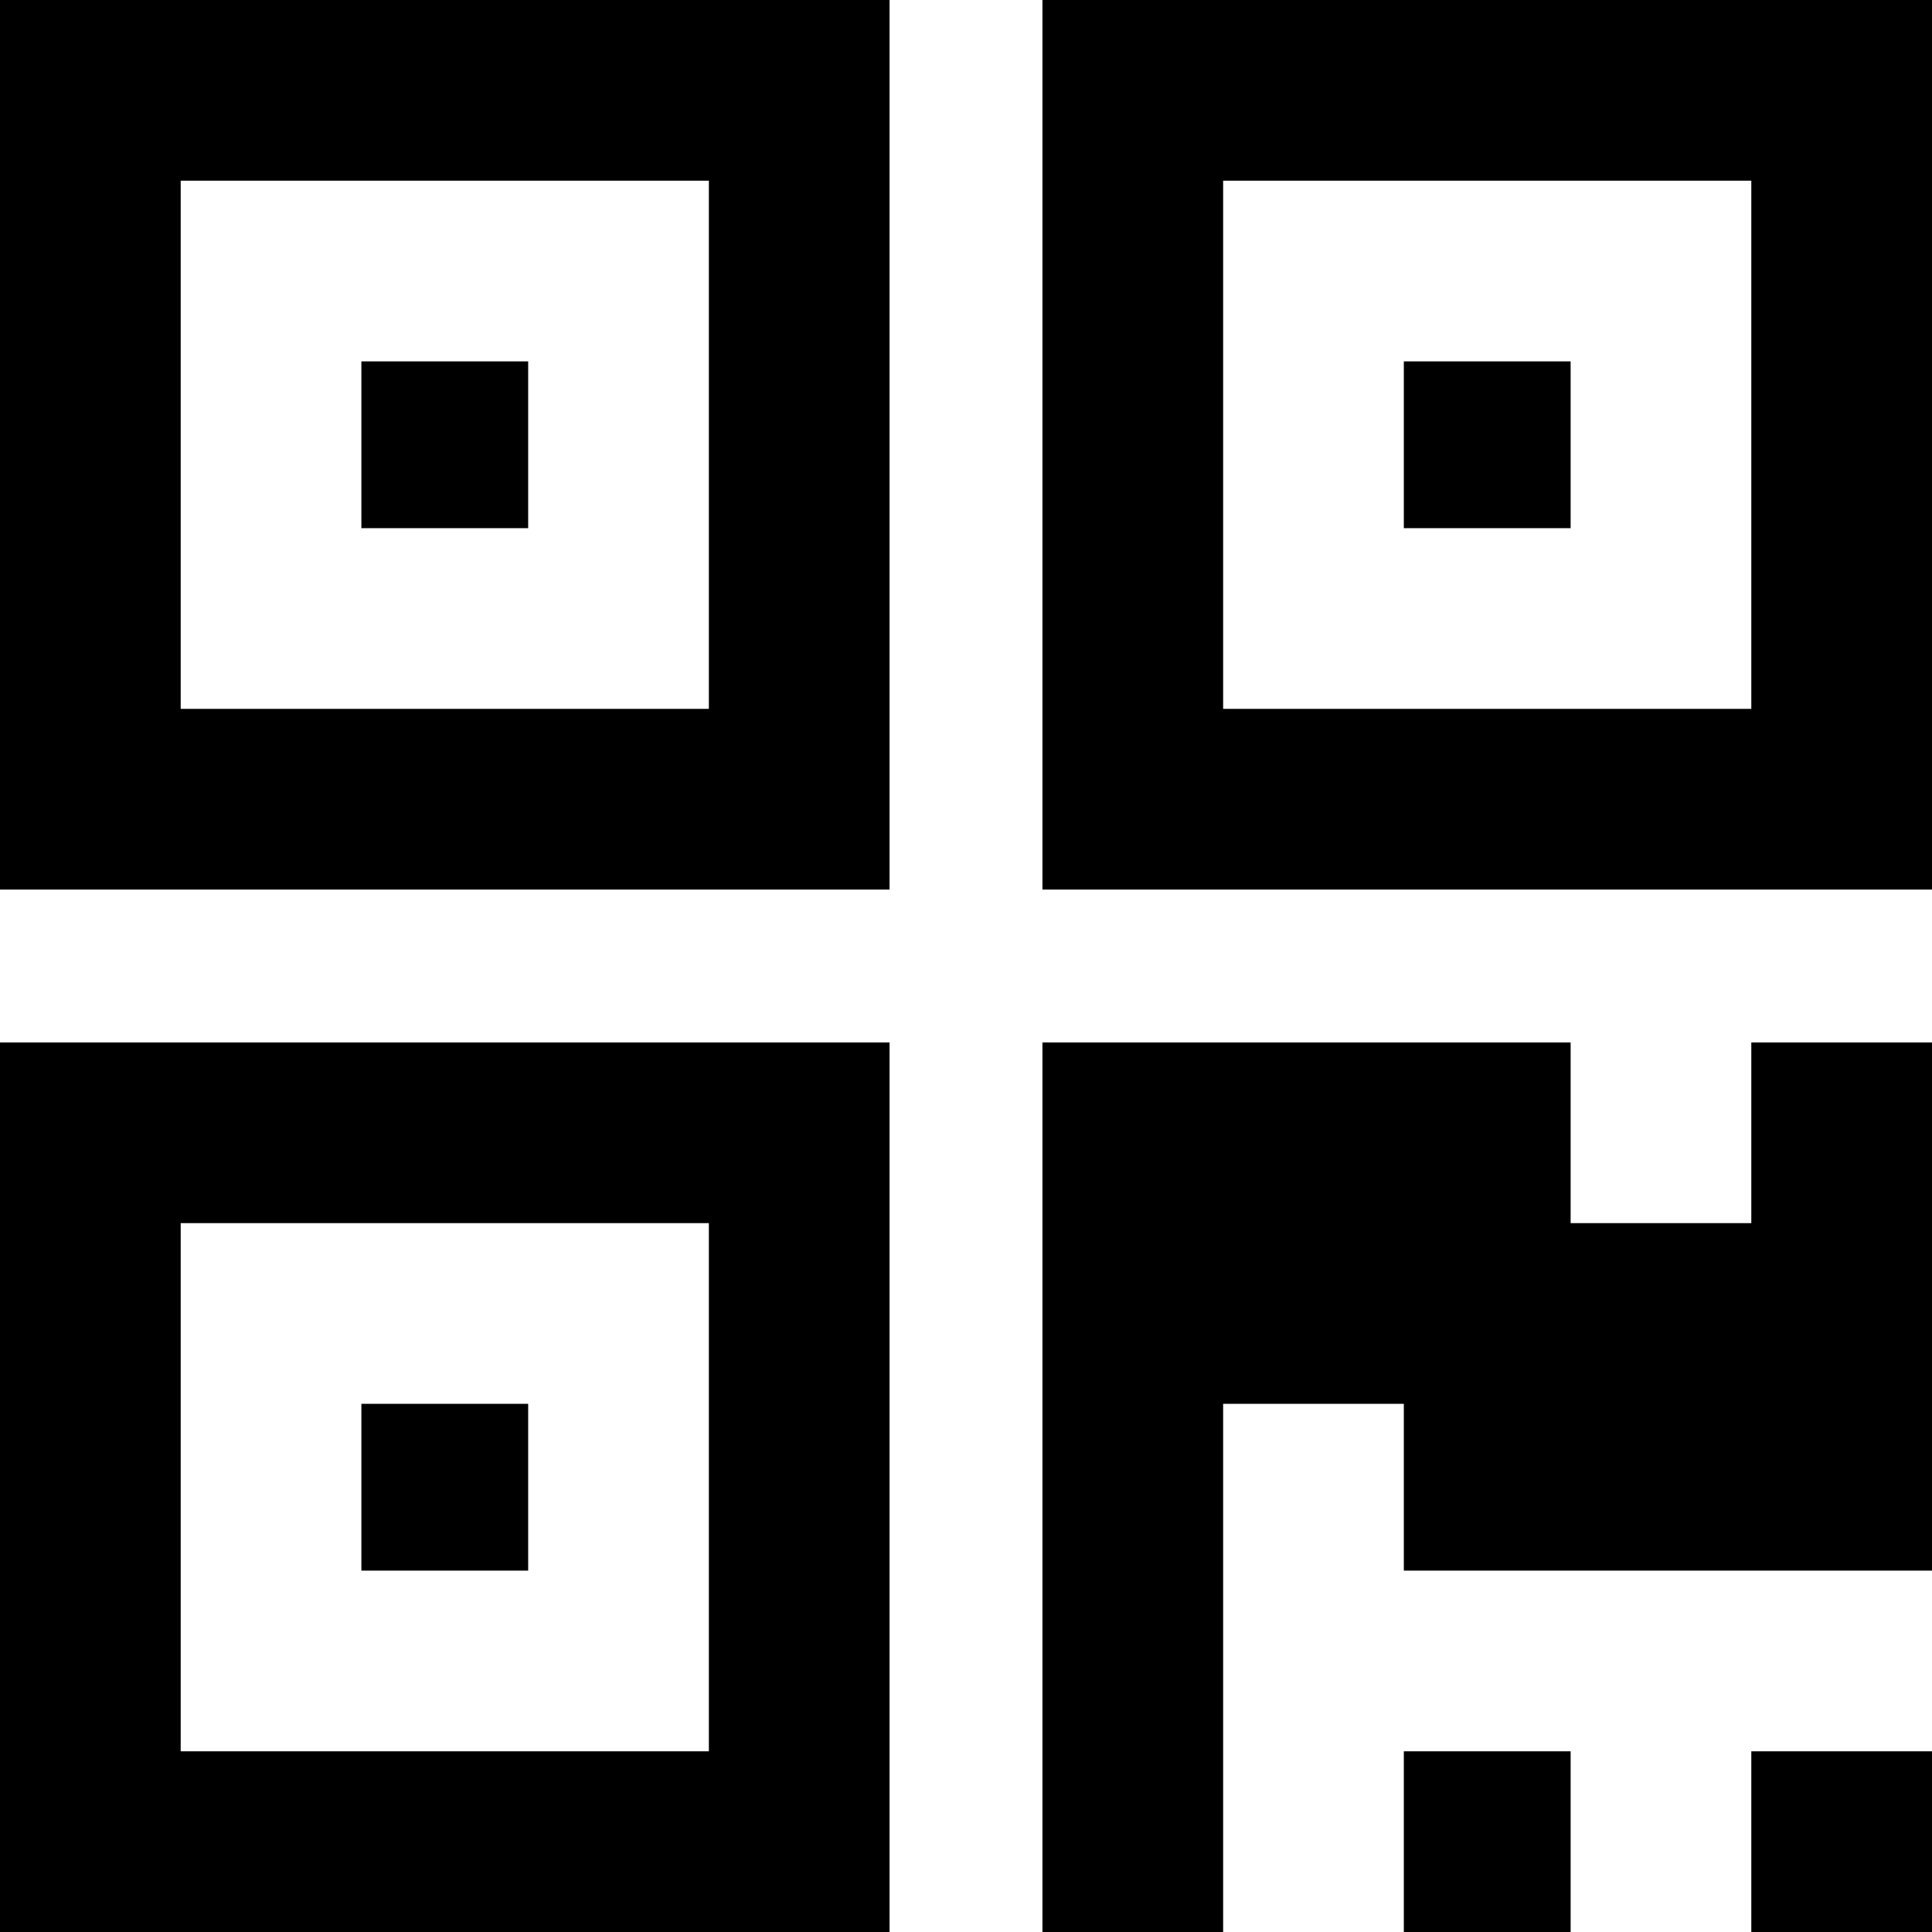
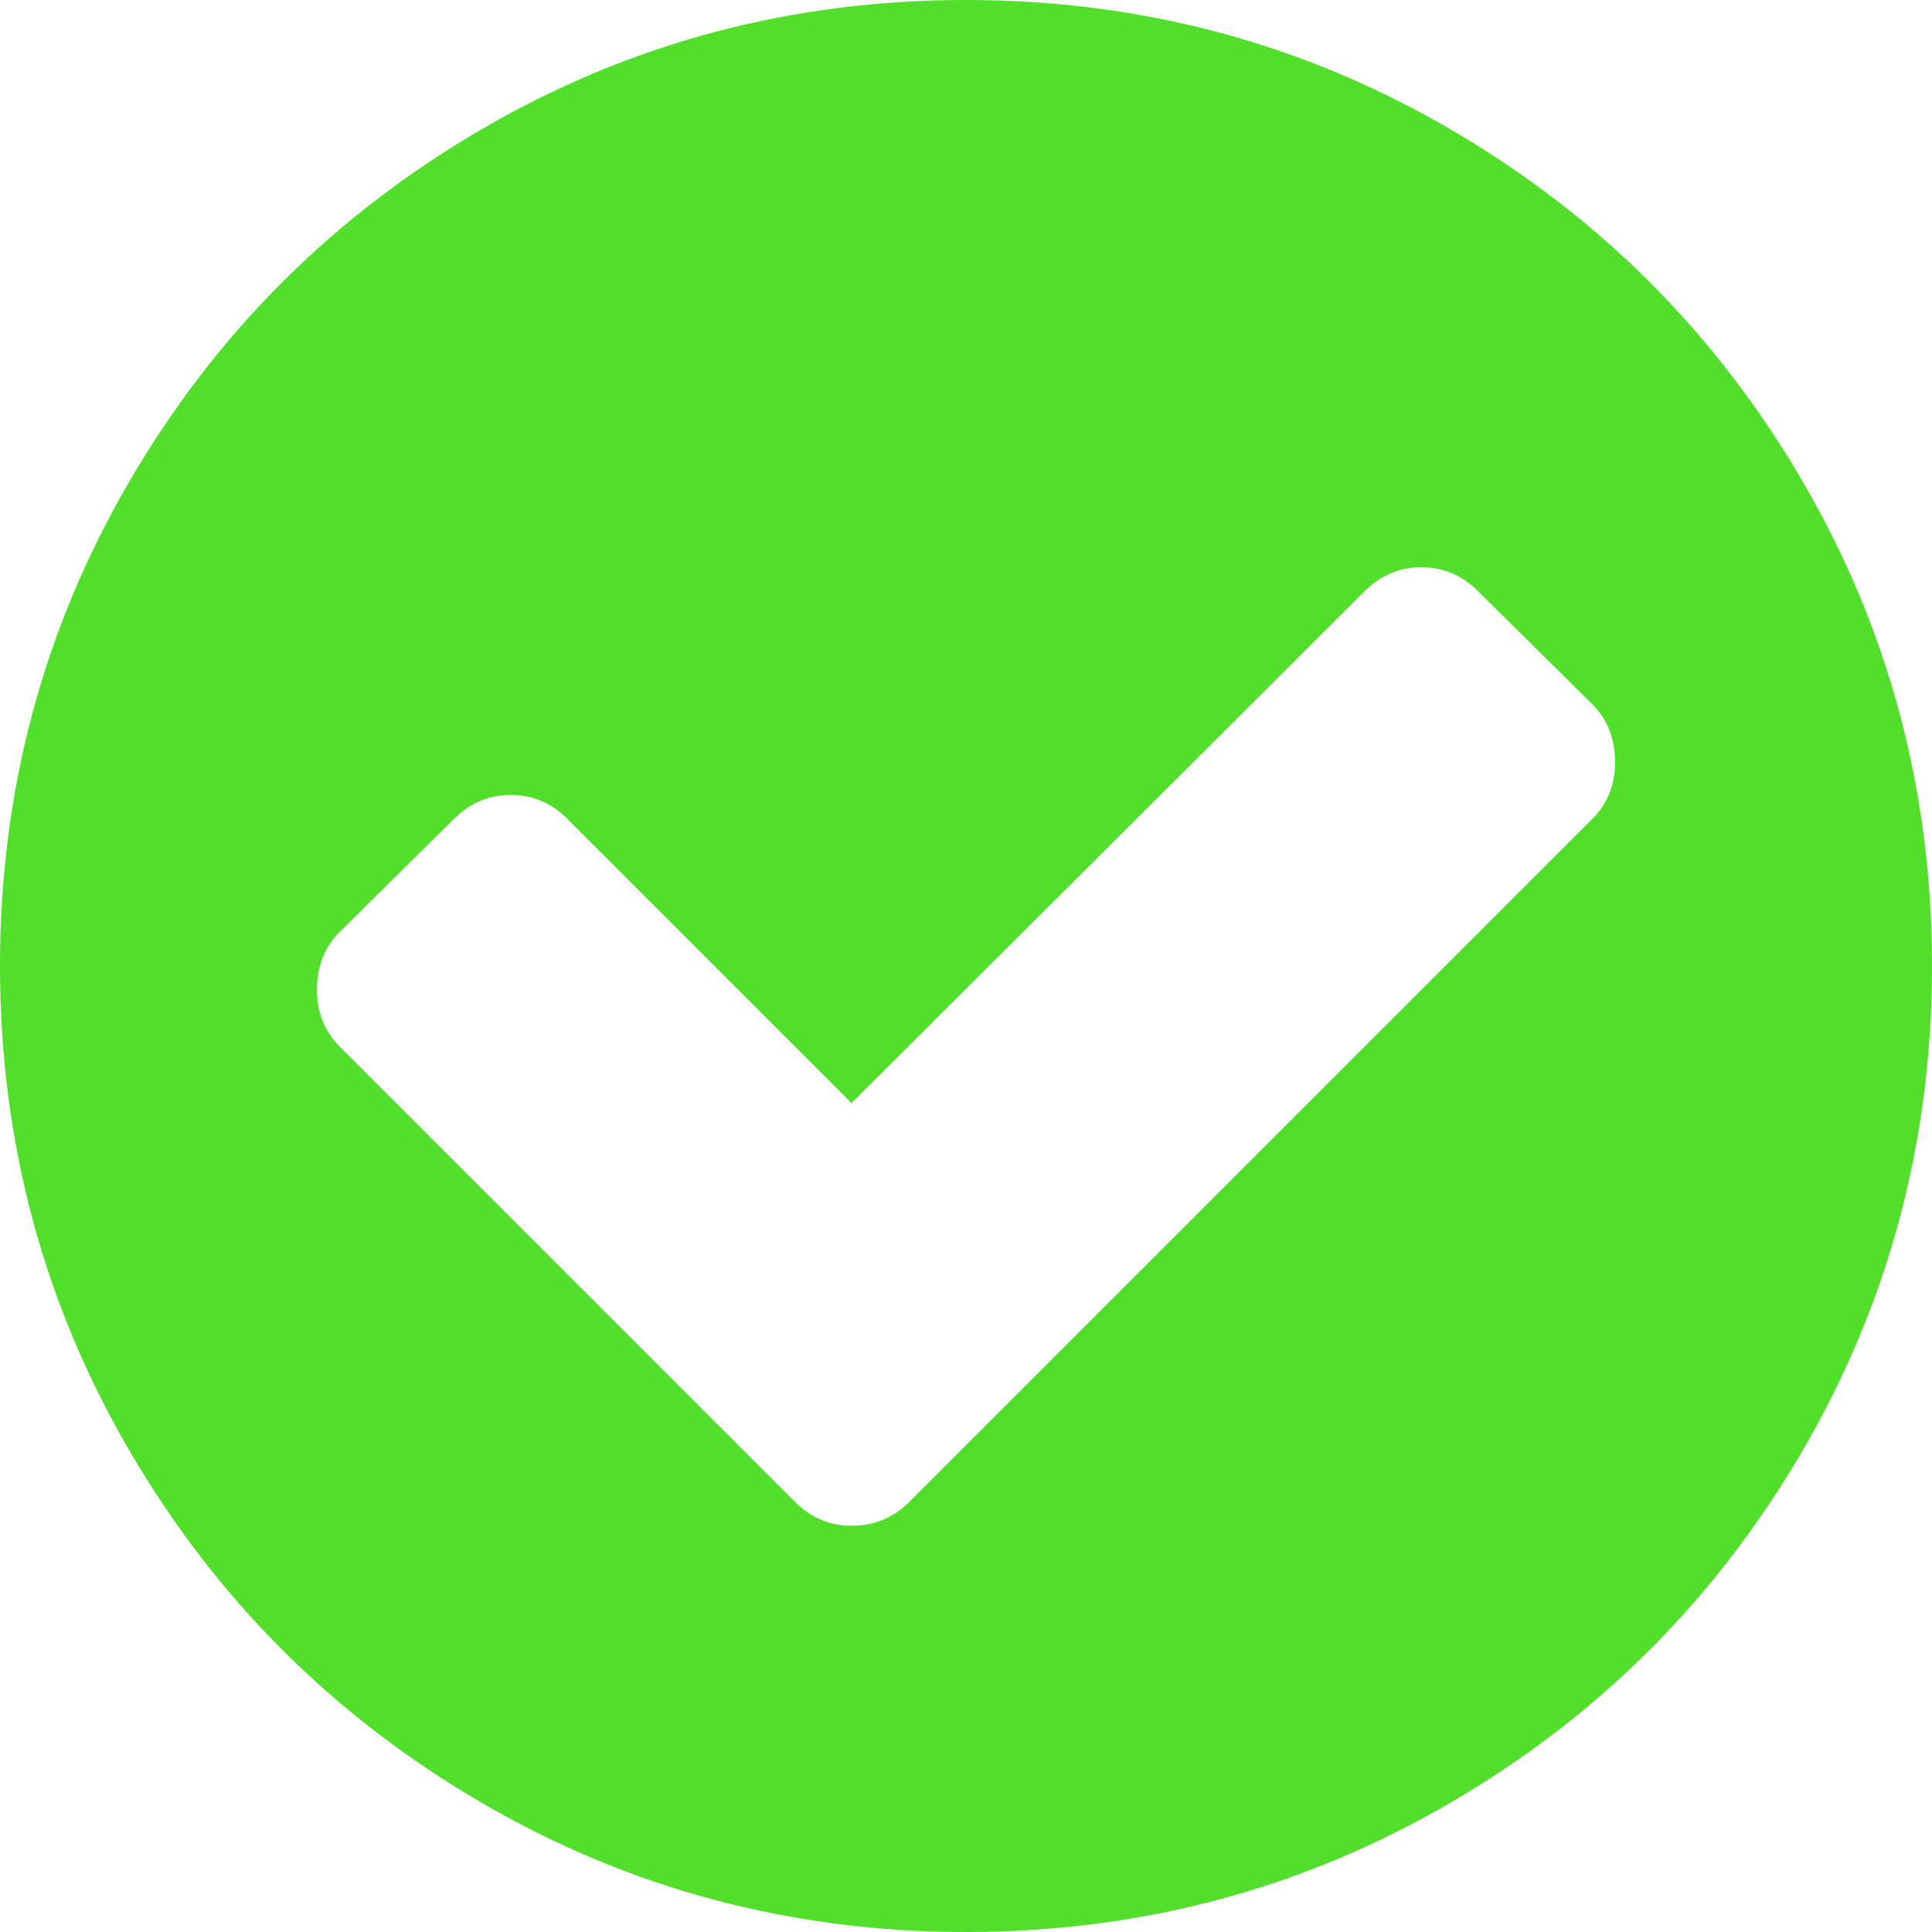
- <svg xmlns="http://www.w3.org/2000/svg" version="1.1" width="139px" height="139px">
-   <g transform="matrix(1 0 0 1 -118 -270 )">
-     <path d="M 26 101  L 38 101  L 38 113  L 26 113  L 26 101  Z M 26 26  L 38 26  L 38 38  L 26 38  L 26 26  Z M 101 26  L 113 26  L 113 38  L 101 38  L 101 26  Z M 13 88  L 13 126  L 51 126  L 51 88  L 13 88  Z M 13 13  L 13 51  L 51 51  L 51 13  L 13 13  Z M 88 13  L 88 51  L 126 51  L 126 13  L 88 13  Z M 0 75  L 64 75  L 64 139  L 0 139  L 0 75  Z M 101 126  L 113 126  L 113 139  L 101 139  L 101 126  Z M 126 126  L 139 126  L 139 139  L 126 139  L 126 126  Z M 126 75  L 139 75  L 139 113  L 101 113  L 101 101  L 88 101  L 88 139  L 75 139  L 75 75  L 113 75  L 113 88  L 126 88  L 126 75  Z M 0 0  L 64 0  L 64 64  L 0 64  L 0 0  Z M 75 0  L 139 0  L 139 64  L 75 64  L 75 0  Z " fill-rule="nonzero" fill="#000000" stroke="none" transform="matrix(1 0 0 1 118 270 )" />
+ <svg xmlns="http://www.w3.org/2000/svg" version="1.1" width="50px" height="50px">
+   <g transform="matrix(1 0 0 1 -90 -33 )">
+     <path d="M 41.211 21.191  C 41.602 20.801  41.797 20.312  41.797 19.727  C 41.797 19.119  41.602 18.62  41.211 18.229  L 38.249 15.299  C 37.836 14.887  37.348 14.681  36.784 14.681  C 36.22 14.681  35.731 14.887  35.319 15.299  L 22.038 28.548  L 14.681 21.191  C 14.269 20.779  13.78 20.573  13.216 20.573  C 12.652 20.573  12.164 20.779  11.751 21.191  L 8.789 24.121  C 8.398 24.512  8.203 25.011  8.203 25.618  C 8.203 26.204  8.398 26.693  8.789 27.083  L 20.573 38.867  C 20.985 39.28  21.474 39.486  22.038 39.486  C 22.624 39.486  23.123 39.28  23.535 38.867  L 41.211 21.191  Z M 46.647 12.451  C 48.882 16.281  50 20.464  50 25  C 50 29.536  48.882 33.719  46.647 37.549  C 44.412 41.379  41.379 44.412  37.549 46.647  C 33.719 48.882  29.536 50  25 50  C 20.464 50  16.281 48.882  12.451 46.647  C 8.621 44.412  5.588 41.379  3.353 37.549  C 1.118 33.719  0 29.536  0 25  C 0 20.464  1.118 16.281  3.353 12.451  C 5.588 8.621  8.621 5.588  12.451 3.353  C 16.281 1.118  20.464 0  25 0  C 29.536 0  33.719 1.118  37.549 3.353  C 41.379 5.588  44.412 8.621  46.647 12.451  Z " fill-rule="nonzero" fill="#52df2b" stroke="none" transform="matrix(1 0 0 1 90 33 )" />
  </g>
</svg>
